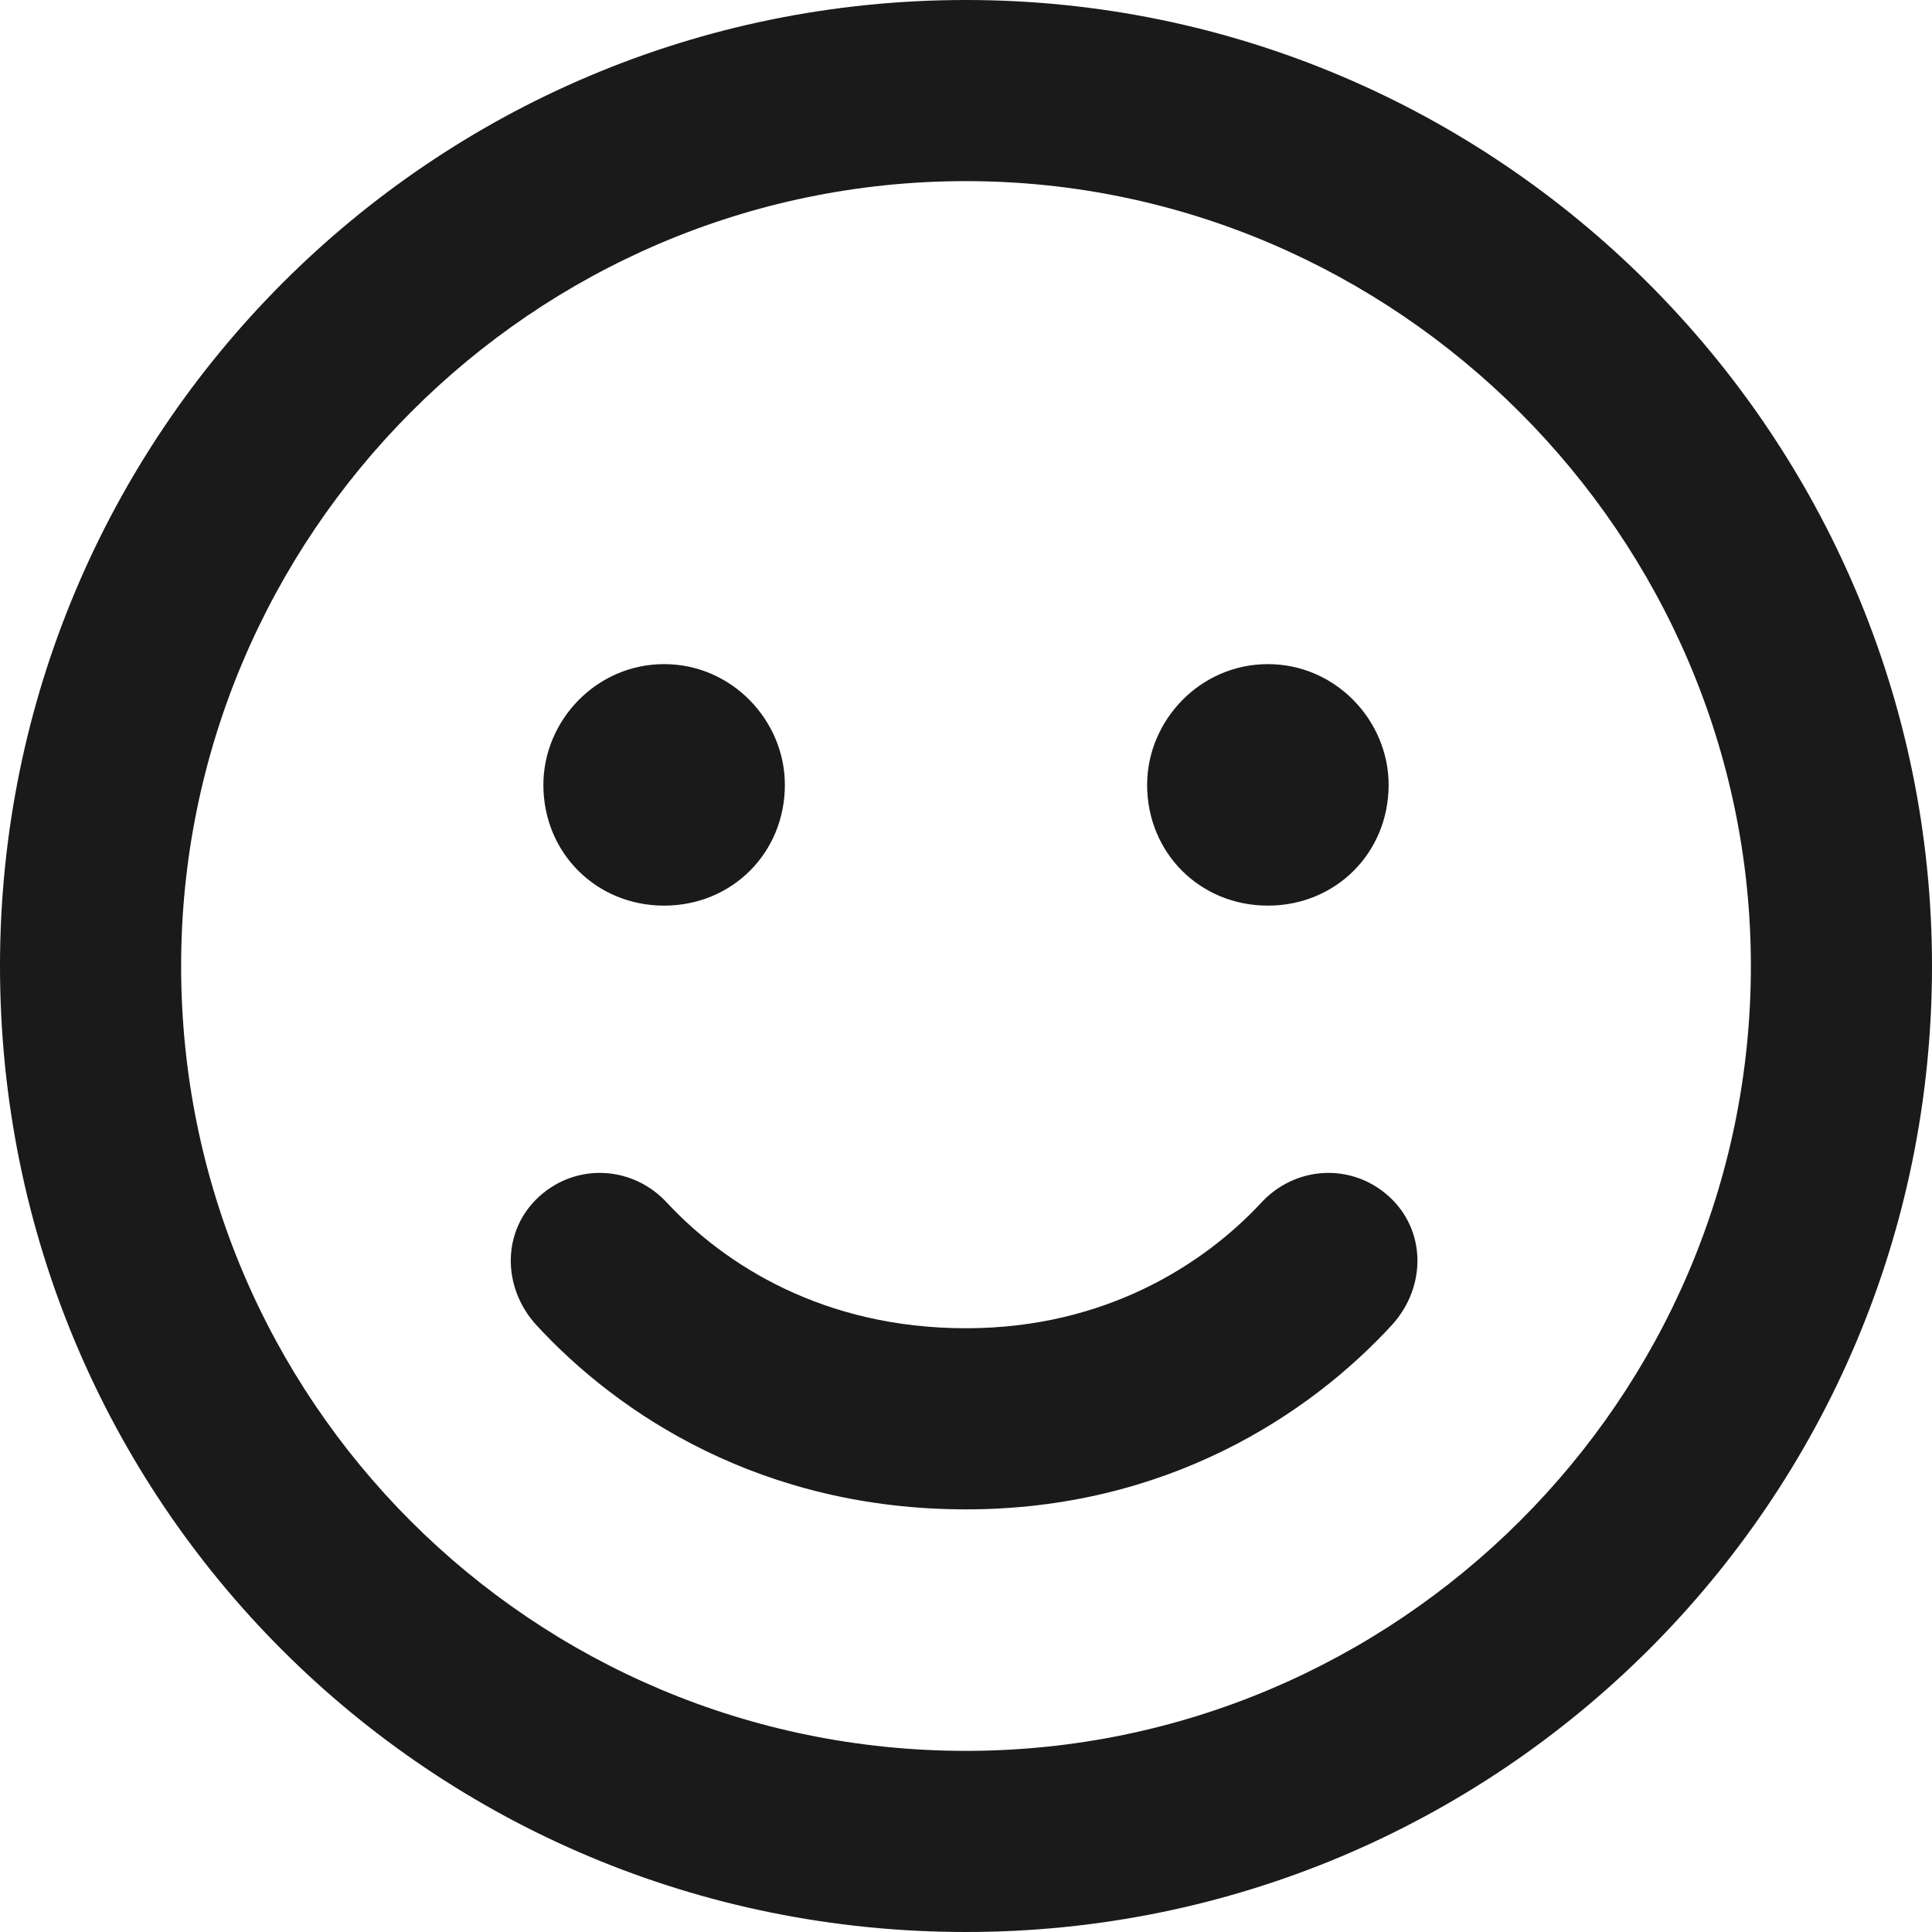
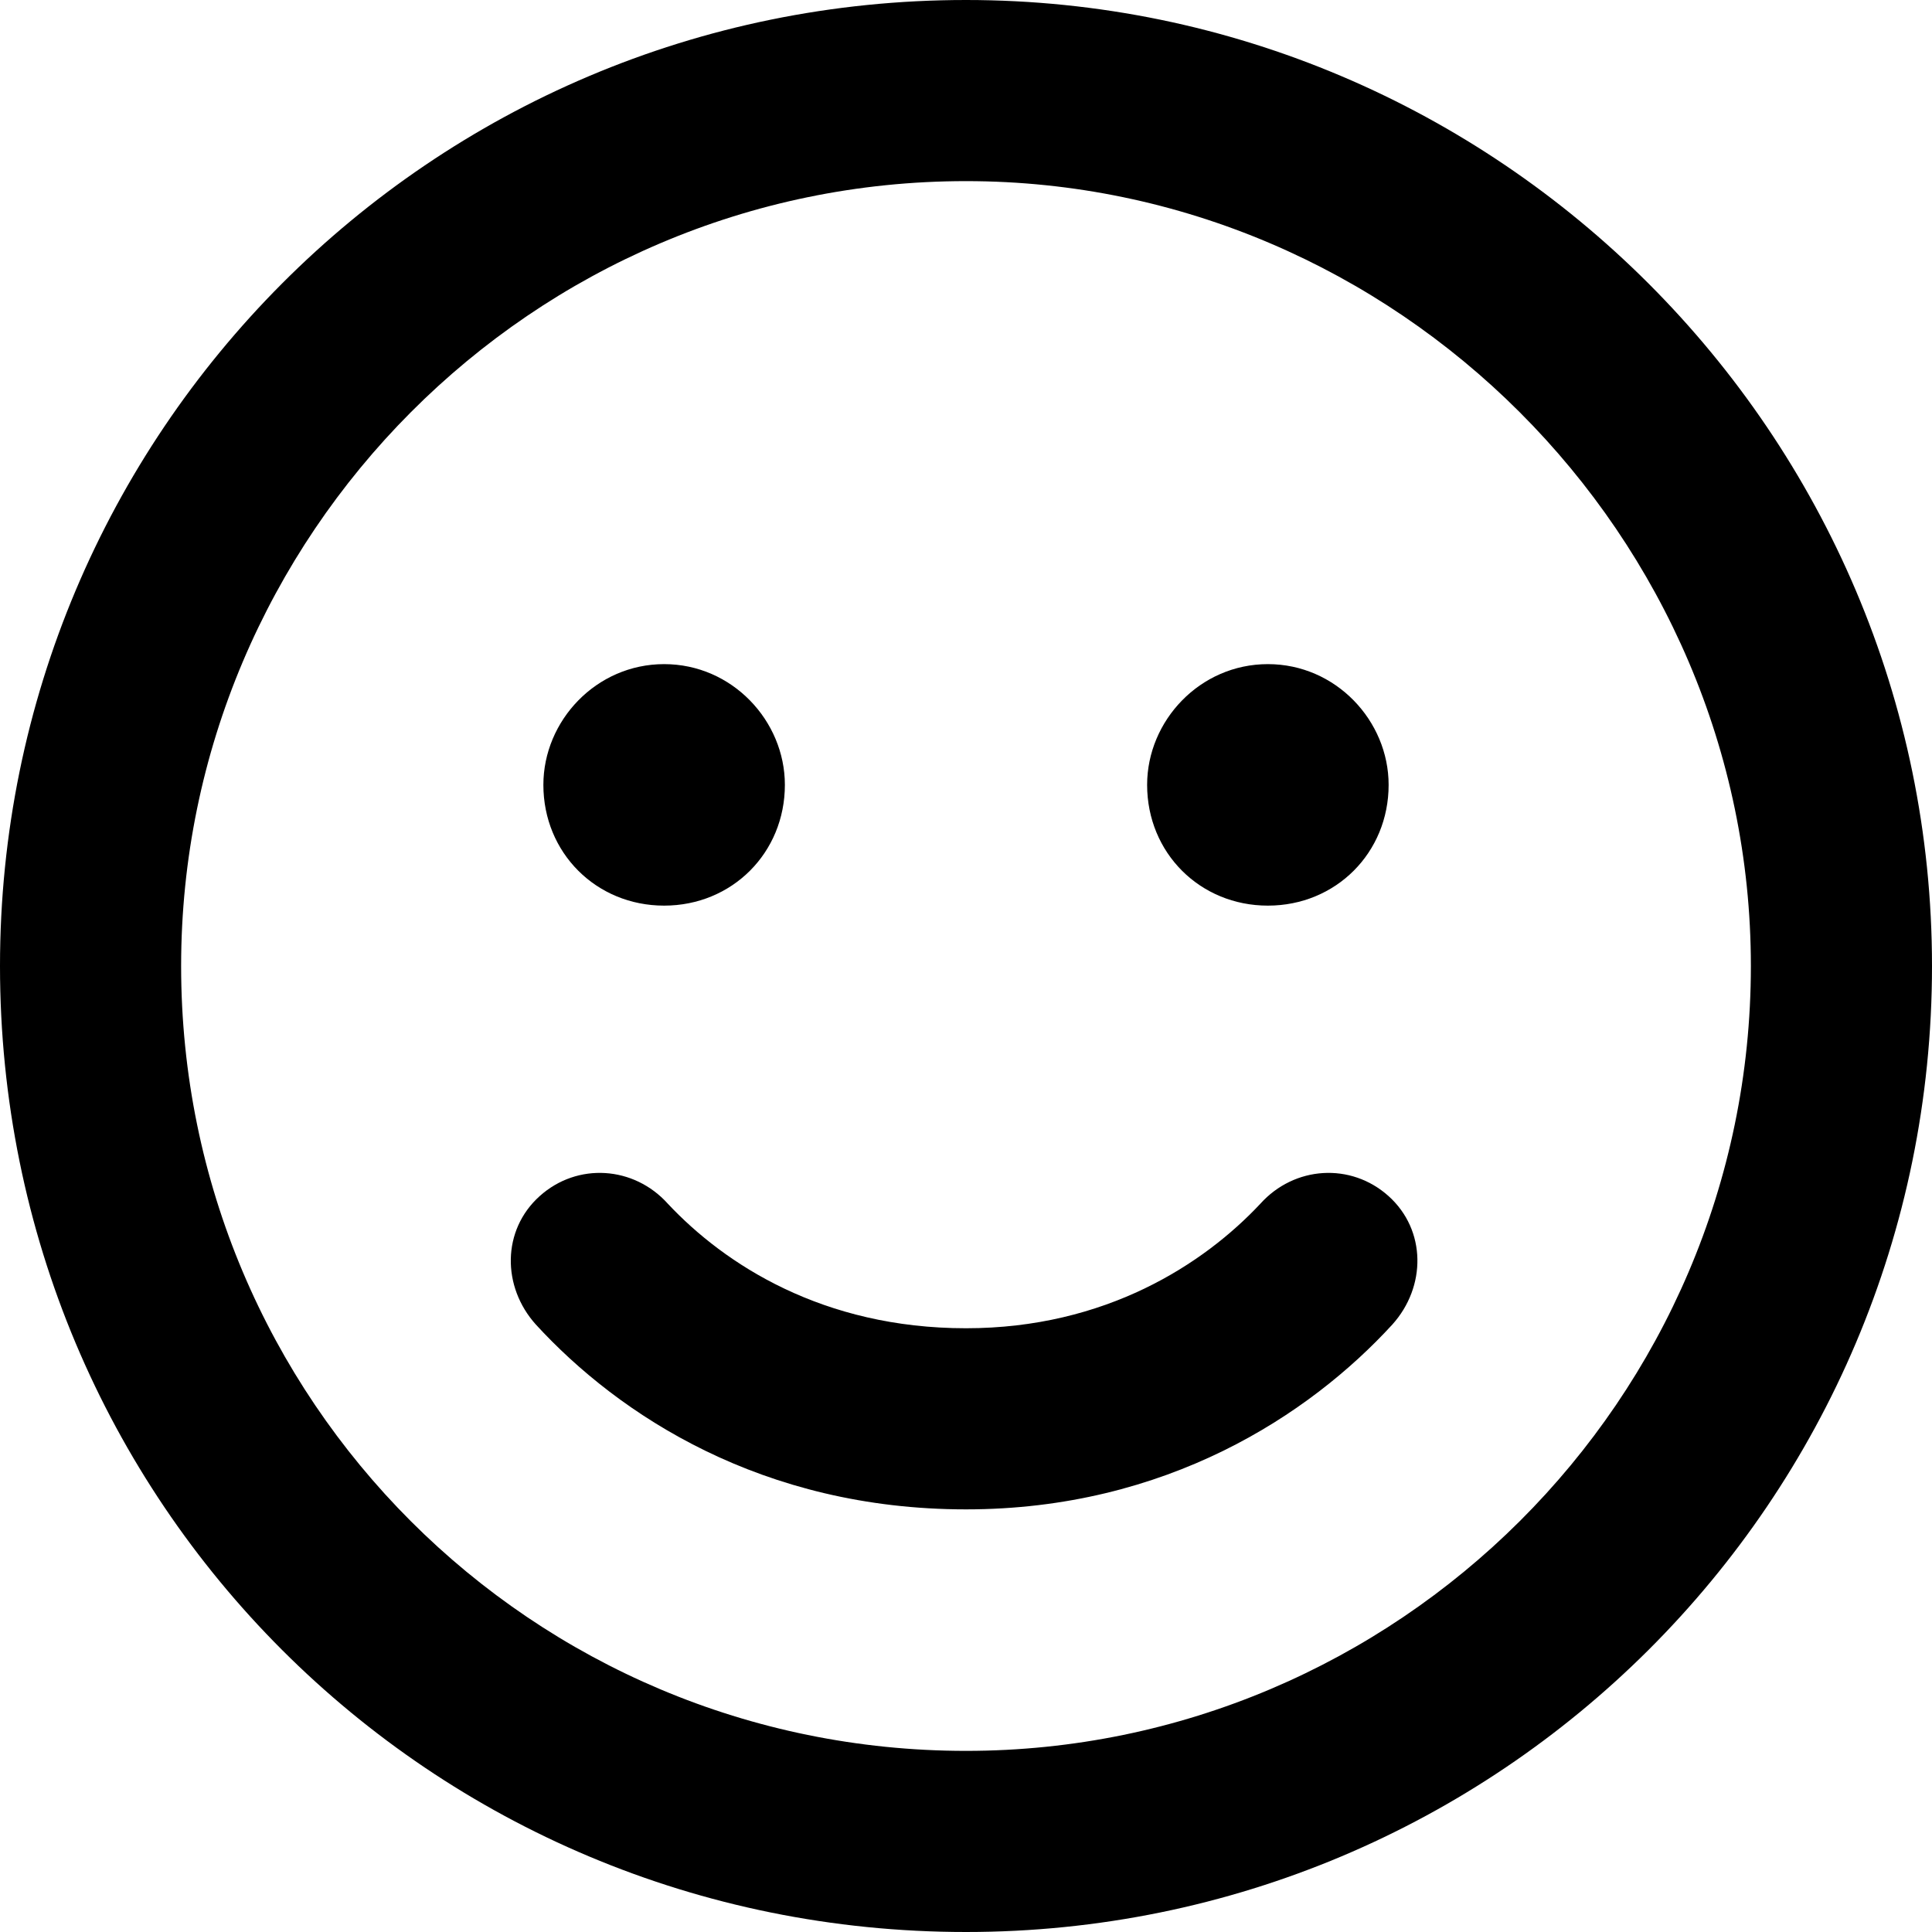
- <svg xmlns="http://www.w3.org/2000/svg" width="24" height="24" viewBox="0 0 24 24" fill="none">
-   <path d="M12 16.5C13.734 16.5 14.953 15.703 15.656 14.953C16.078 14.484 16.781 14.438 17.25 14.859C17.719 15.281 17.719 15.984 17.297 16.453C16.266 17.578 14.484 18.75 12 18.75C9.469 18.75 7.688 17.578 6.656 16.453C6.234 15.984 6.234 15.281 6.703 14.859C7.172 14.438 7.875 14.484 8.297 14.953C9 15.703 10.219 16.5 12 16.5ZM9.75 9.75C9.75 10.594 9.094 11.25 8.25 11.25C7.406 11.25 6.75 10.594 6.75 9.75C6.75 8.953 7.406 8.25 8.25 8.25C9.094 8.25 9.75 8.953 9.75 9.75ZM14.25 9.75C14.25 8.953 14.906 8.25 15.75 8.25C16.594 8.25 17.25 8.953 17.25 9.75C17.25 10.594 16.594 11.25 15.75 11.25C14.906 11.25 14.25 10.594 14.25 9.75ZM24 12C24 18.656 18.609 24 12 24C5.344 24 0 18.656 0 12C0 5.391 5.344 0 12 0C18.609 0 24 5.391 24 12ZM12 2.25C6.609 2.25 2.25 6.656 2.25 12C2.25 17.391 6.609 21.75 12 21.75C17.344 21.75 21.75 17.391 21.75 12C21.75 6.656 17.344 2.25 12 2.25Z" fill="#1A1A1A" />
+ <svg xmlns="http://www.w3.org/2000/svg" width="32" height="32" viewBox="0 0 32 32" fill="currentColor">
+   <path fill="currentColor" d="M16 22C18.312 22 19.938 20.938 20.875 19.938C21.438 19.312 22.375 19.25 23 19.812C23.625 20.375 23.625 21.312 23.062 21.938C21.688 23.438 19.312 25 16 25C12.625 25 10.25 23.438 8.875 21.938C8.312 21.312 8.312 20.375 8.938 19.812C9.562 19.25 10.5 19.312 11.062 19.938C12 20.938 13.625 22 16 22ZM13 13C13 14.125 12.125 15 11 15C9.875 15 9 14.125 9 13C9 11.938 9.875 11 11 11C12.125 11 13 11.938 13 13ZM19 13C19 11.938 19.875 11 21 11C22.125 11 23 11.938 23 13C23 14.125 22.125 15 21 15C19.875 15 19 14.125 19 13ZM32 16C32 24.875 24.812 32 16 32C7.125 32 0 24.875 0 16C0 7.188 7.125 0 16 0C24.812 0 32 7.188 32 16ZM16 3C8.812 3 3 8.875 3 16C3 23.188 8.812 29 16 29C23.125 29 29 23.188 29 16C29 8.875 23.125 3 16 3Z" />
</svg>
